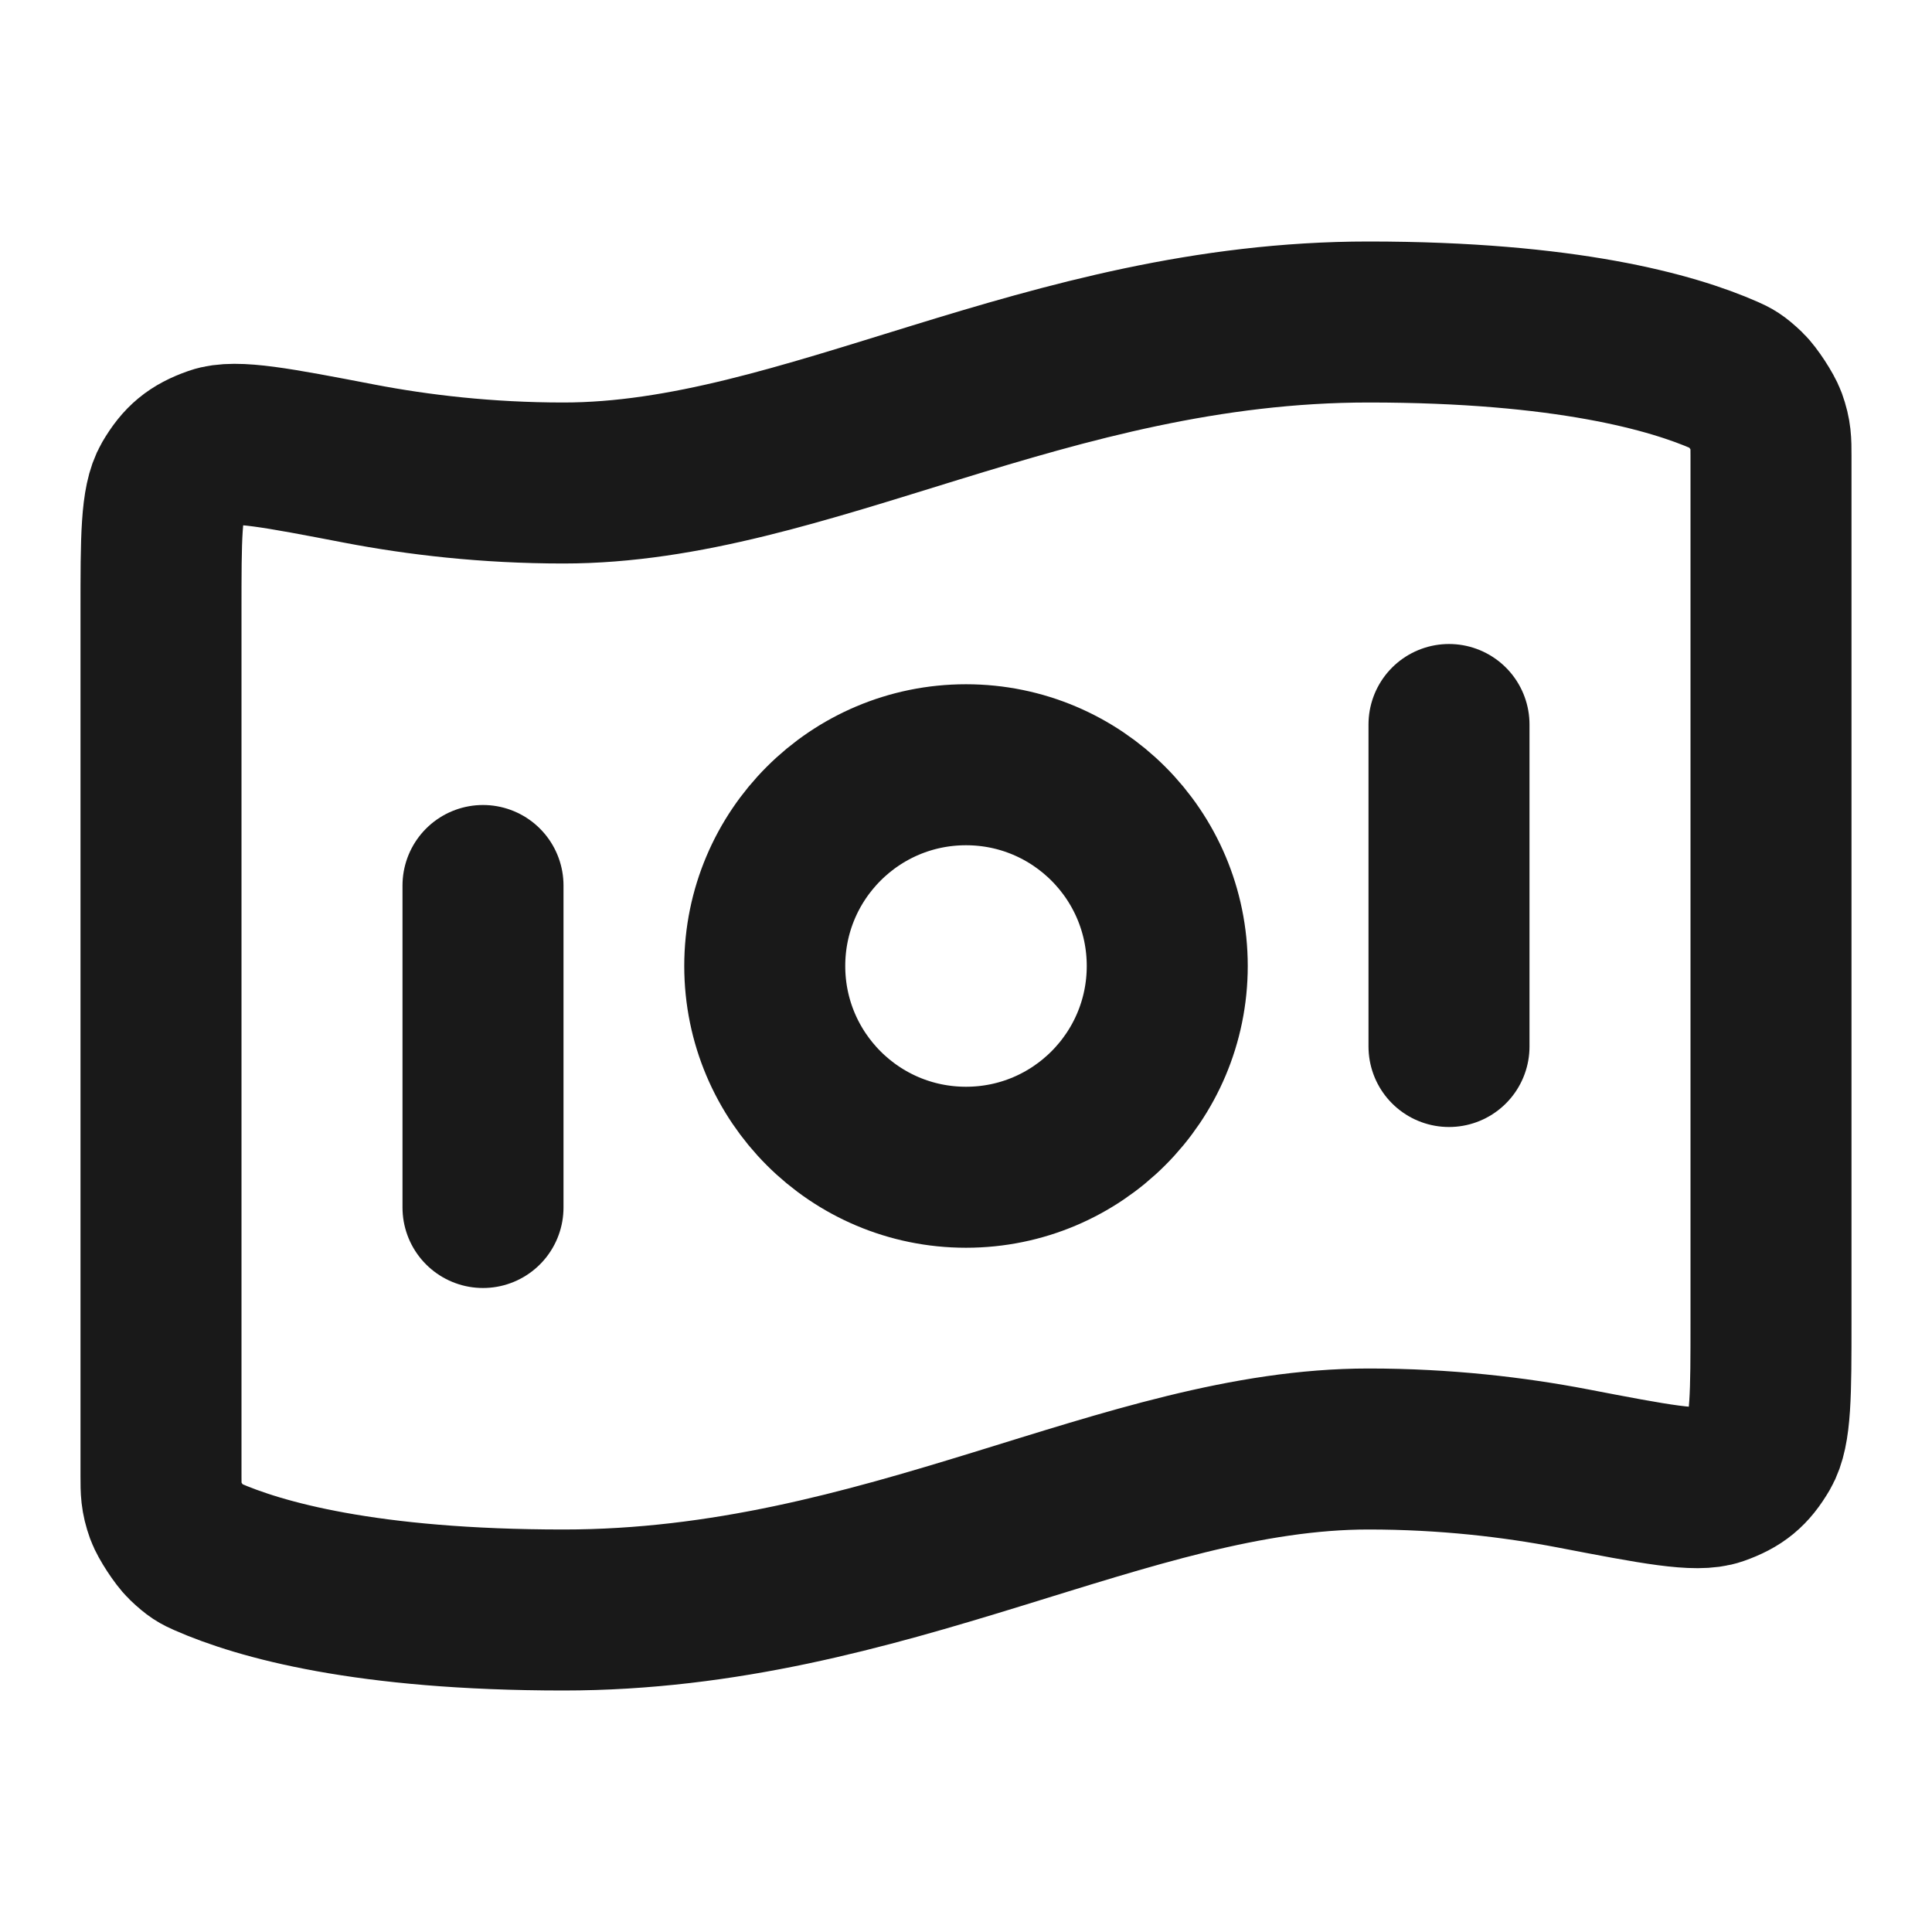
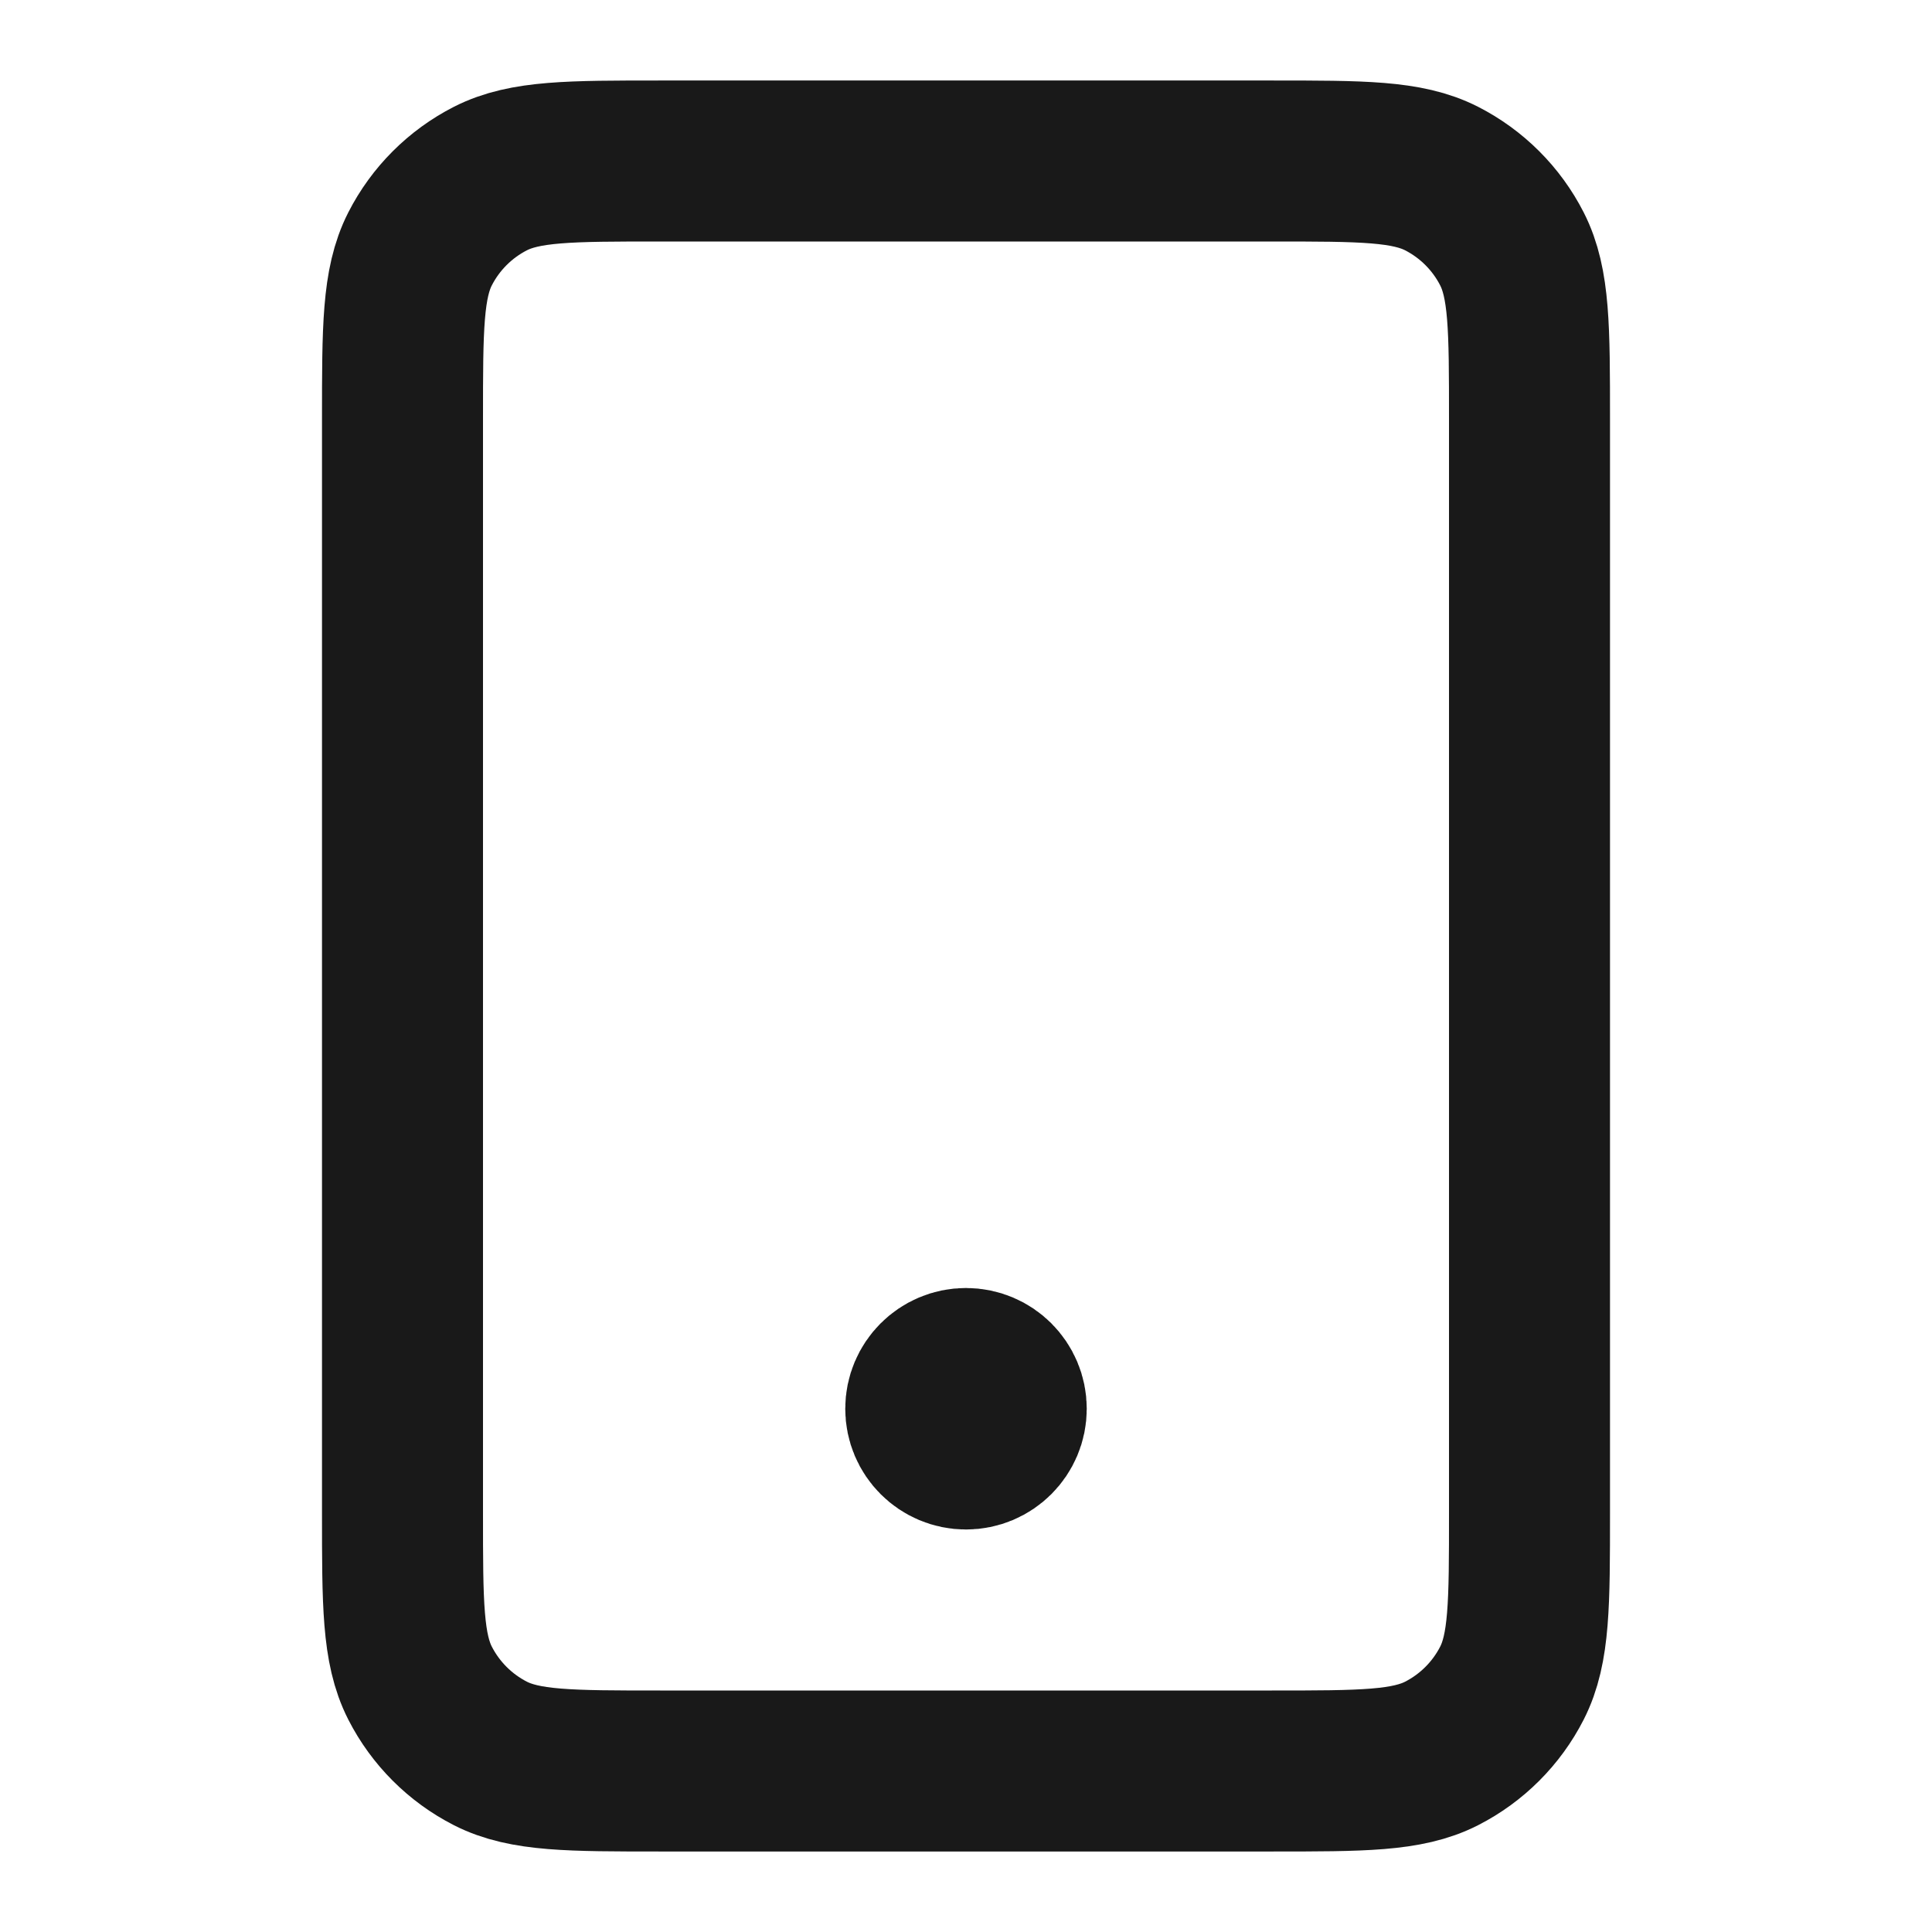
<svg xmlns="http://www.w3.org/2000/svg" width="24" height="24" viewBox="0 0 24 24" fill="none">
-   <path d="M6 11V15M18 9V13M17 4C19.449 4 20.773 4.375 21.432 4.665C21.52 4.704 21.564 4.724 21.69 4.844C21.766 4.917 21.905 5.129 21.941 5.228C22 5.393 22 5.483 22 5.663V16.411C22 17.32 22 17.774 21.864 18.008C21.725 18.245 21.591 18.356 21.332 18.447C21.077 18.537 20.562 18.438 19.532 18.24C18.811 18.102 17.956 18 17 18C14 18 11 20 7 20C4.551 20 3.227 19.625 2.568 19.335C2.48 19.296 2.436 19.276 2.31 19.156C2.234 19.083 2.095 18.871 2.059 18.772C2 18.607 2 18.517 2 18.337L2 7.589C2 6.68 2 6.226 2.136 5.992C2.275 5.755 2.409 5.644 2.668 5.553C2.923 5.463 3.438 5.562 4.468 5.76C5.189 5.898 6.043 6 7 6C10 6 13 4 17 4ZM14.5 12C14.5 13.381 13.381 14.5 12 14.5C10.619 14.5 9.5 13.381 9.5 12C9.5 10.619 10.619 9.5 12 9.5C13.381 9.5 14.5 10.619 14.5 12Z" stroke="#191919" stroke-width="2" stroke-linecap="round" stroke-linejoin="round" />
+   <path d="M12 17.5H12.01M8.2 22H15.8C16.92 22 17.48 22 17.908 21.782C18.284 21.59 18.59 21.284 18.782 20.908C19 20.48 19 19.92 19 18.8V5.2C19 4.08 19 3.52 18.782 3.092C18.59 2.716 18.284 2.41 17.908 2.218C17.48 2 16.92 2 15.8 2H8.2C7.08 2 6.52 2 6.092 2.218C5.716 2.41 5.41 2.716 5.218 3.092C5 3.52 5 4.08 5 5.2V18.8C5 19.92 5 20.48 5.218 20.908C5.41 21.284 5.716 21.59 6.092 21.782C6.52 22 7.08 22 8.2 22ZM12.5 17.5C12.5 17.776 12.276 18 12 18C11.724 18 11.5 17.776 11.5 17.5C11.5 17.224 11.724 17 12 17C12.276 17 12.5 17.224 12.5 17.5Z" stroke="#191919" stroke-width="2" stroke-linecap="round" stroke-linejoin="round" />
</svg>
